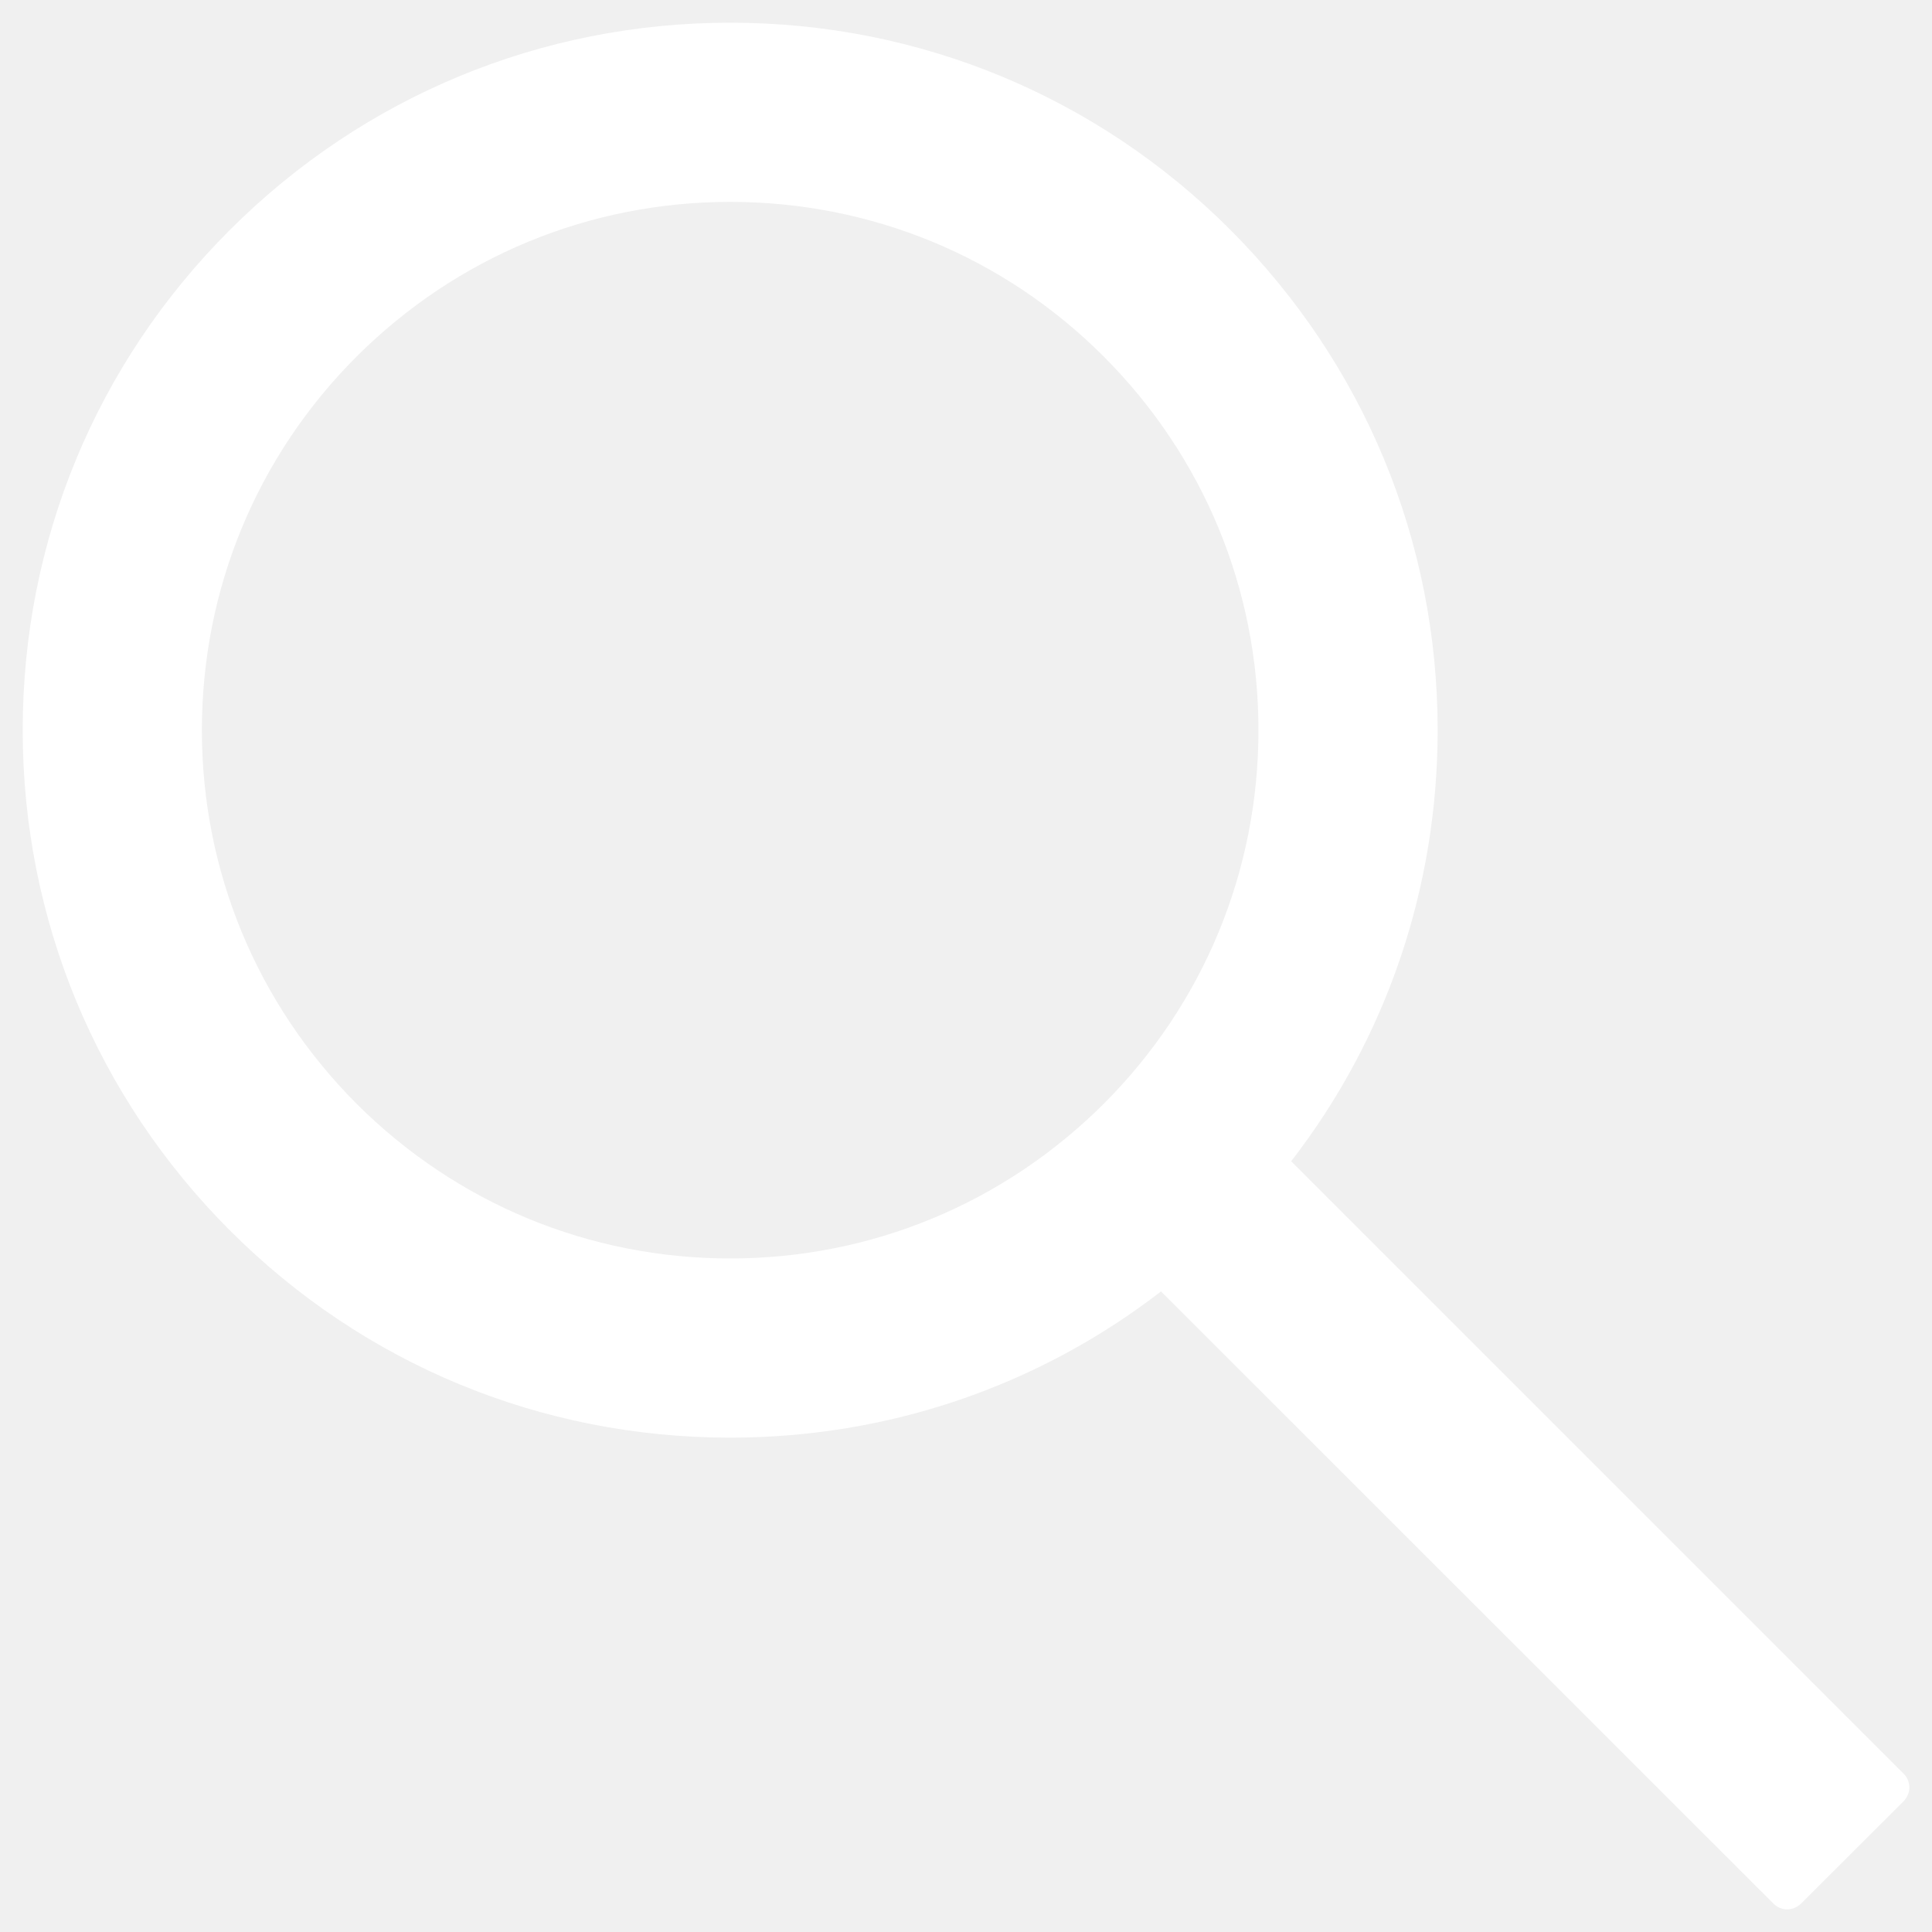
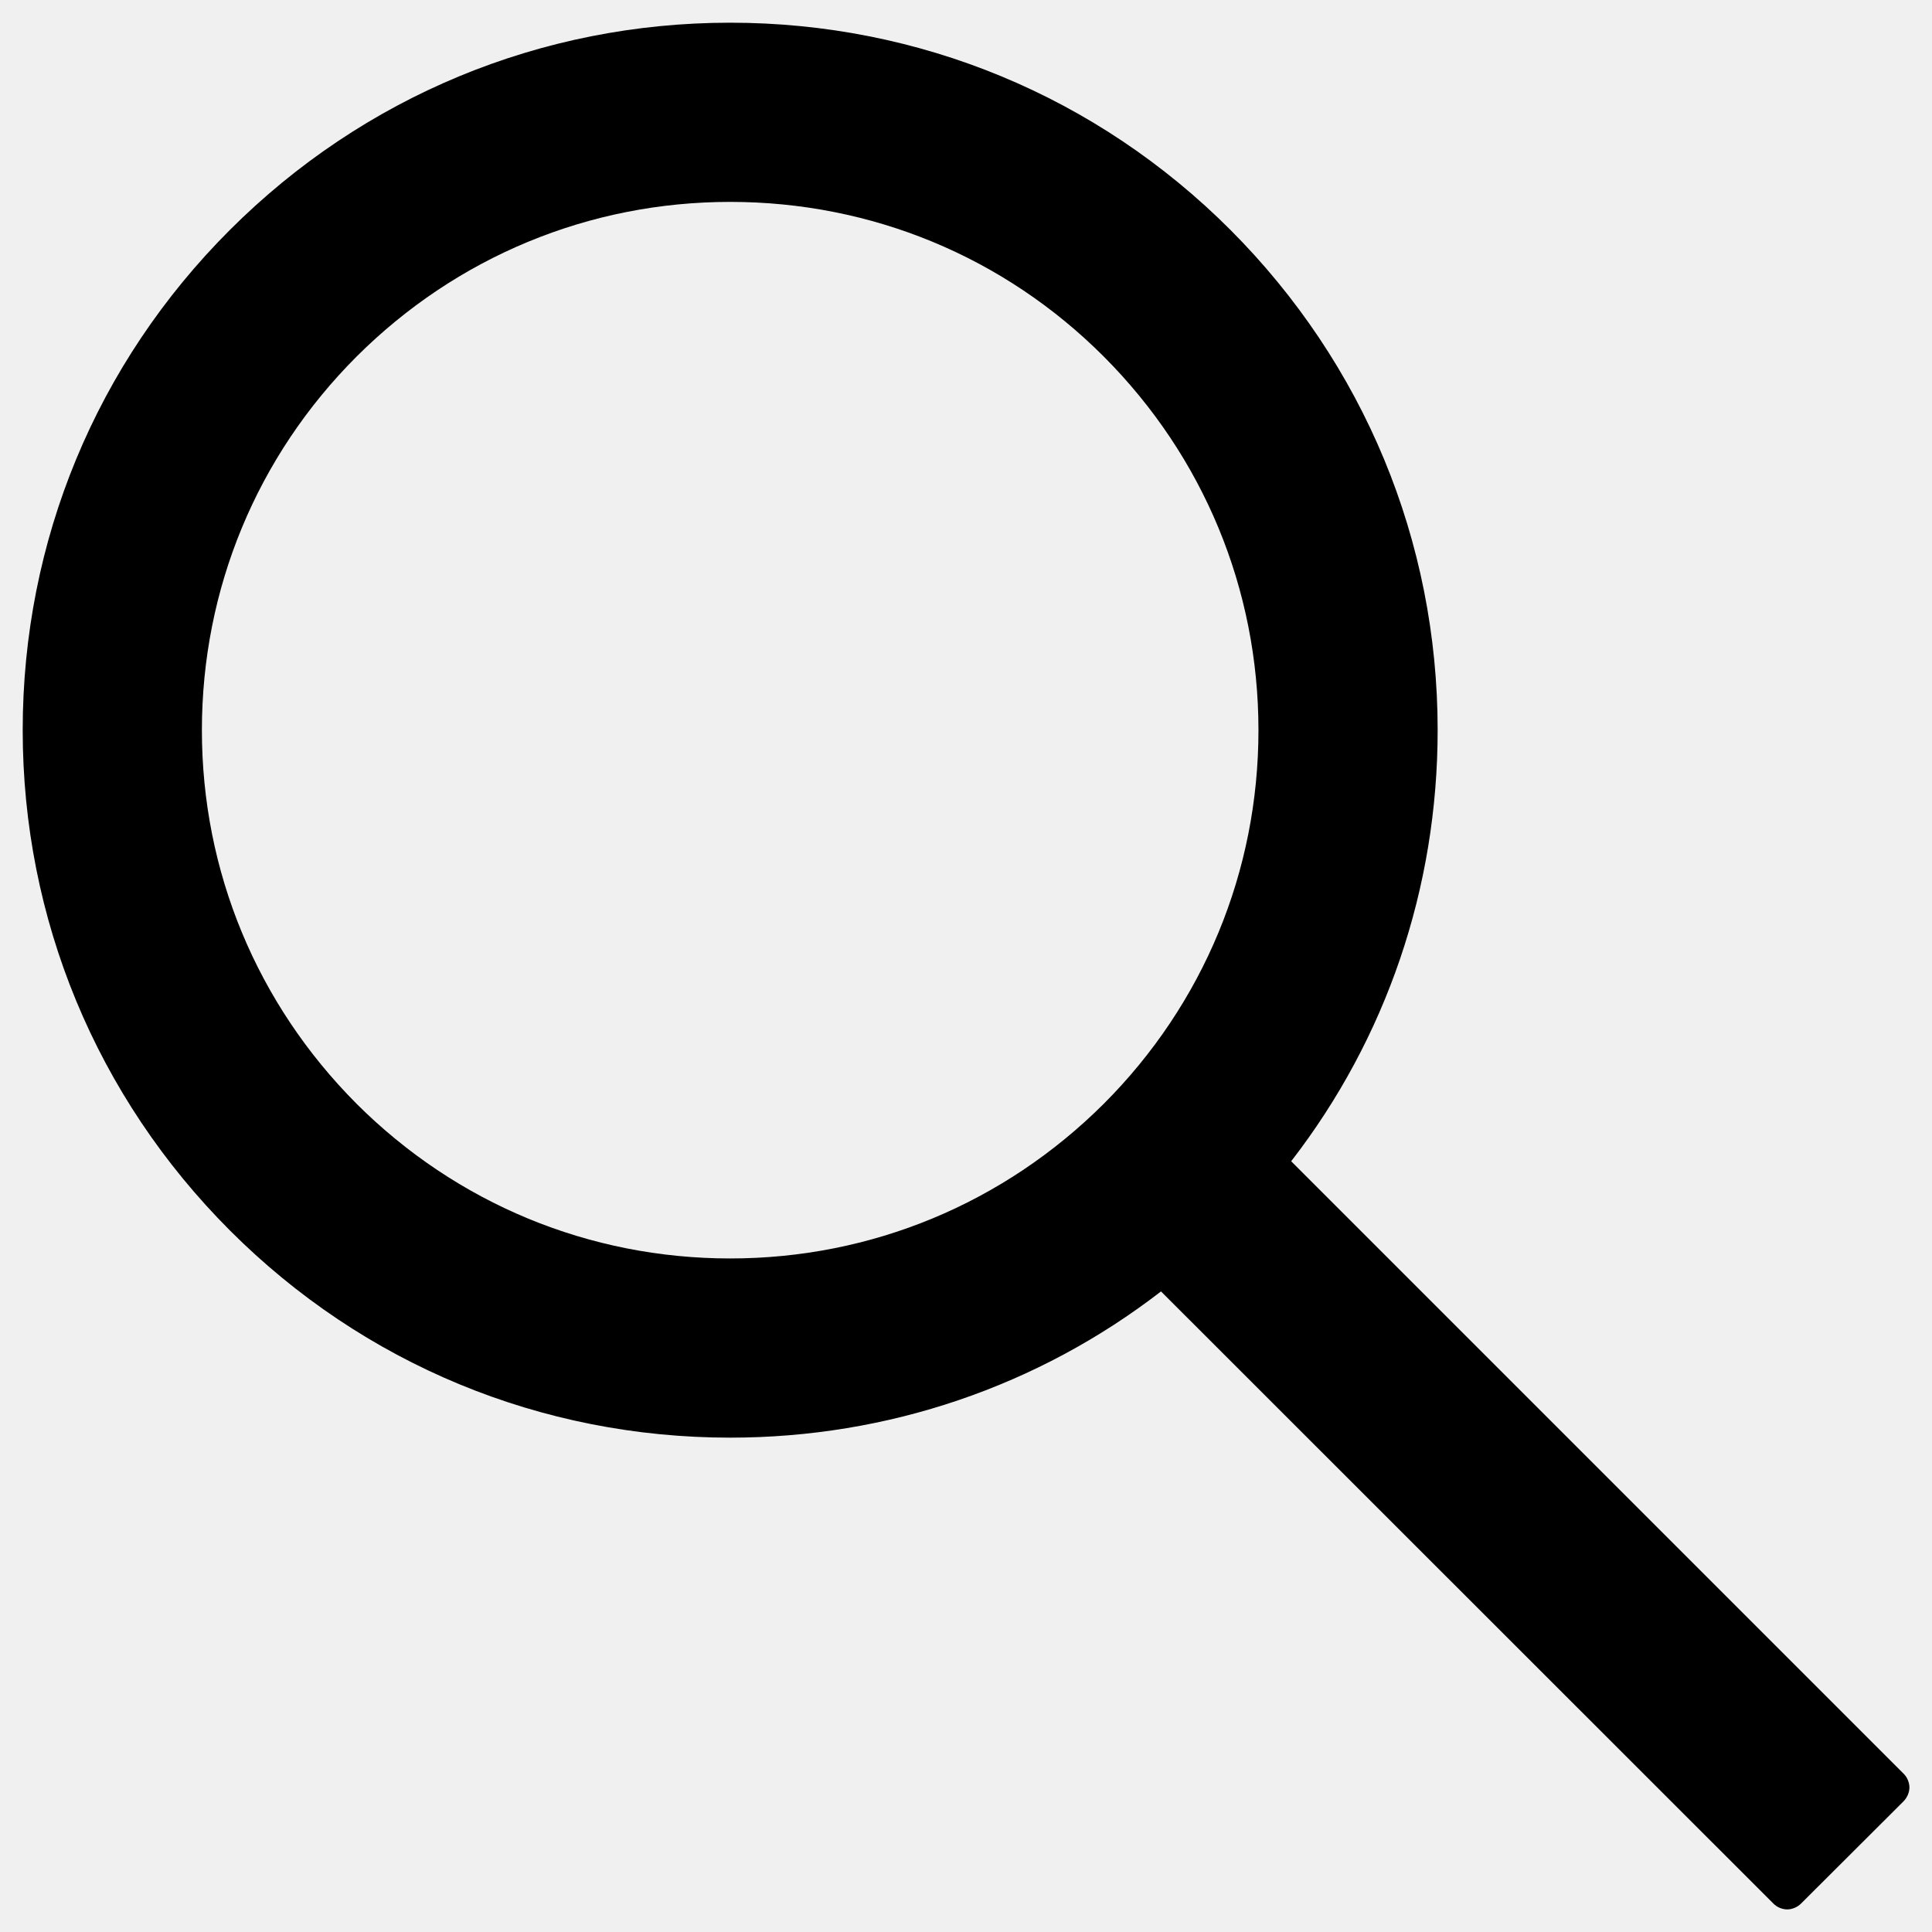
<svg xmlns="http://www.w3.org/2000/svg" width="16" height="16" viewBox="0 0 16 16" fill="none">
-   <path d="M15.766 14.69L10.693 9.617C11.48 8.6 11.906 7.355 11.906 6.047C11.906 4.48 11.295 3.012 10.19 1.904C9.084 0.797 7.611 0.188 6.047 0.188C4.482 0.188 3.01 0.799 1.904 1.904C0.797 3.01 0.188 4.48 0.188 6.047C0.188 7.611 0.799 9.084 1.904 10.19C3.01 11.297 4.48 11.906 6.047 11.906C7.355 11.906 8.598 11.48 9.615 10.695L14.688 15.766C14.702 15.78 14.72 15.792 14.739 15.8C14.759 15.808 14.78 15.813 14.801 15.813C14.822 15.813 14.843 15.808 14.862 15.8C14.882 15.792 14.899 15.78 14.914 15.766L15.766 14.916C15.78 14.901 15.792 14.883 15.8 14.864C15.808 14.845 15.813 14.824 15.813 14.803C15.813 14.782 15.808 14.761 15.8 14.741C15.792 14.722 15.78 14.704 15.766 14.69ZM9.141 9.141C8.312 9.967 7.215 10.422 6.047 10.422C4.879 10.422 3.781 9.967 2.953 9.141C2.127 8.312 1.672 7.215 1.672 6.047C1.672 4.879 2.127 3.779 2.953 2.953C3.781 2.127 4.879 1.672 6.047 1.672C7.215 1.672 8.314 2.125 9.141 2.953C9.967 3.781 10.422 4.879 10.422 6.047C10.422 7.215 9.967 8.314 9.141 9.141Z" fill="white" />
+   <path d="M15.766 14.69L10.693 9.617C11.48 8.6 11.906 7.355 11.906 6.047C11.906 4.48 11.295 3.012 10.19 1.904C9.084 0.797 7.611 0.188 6.047 0.188C4.482 0.188 3.01 0.799 1.904 1.904C0.797 3.01 0.188 4.48 0.188 6.047C0.188 7.611 0.799 9.084 1.904 10.19C3.01 11.297 4.48 11.906 6.047 11.906C7.355 11.906 8.598 11.48 9.615 10.695L14.688 15.766C14.702 15.78 14.72 15.792 14.739 15.8C14.759 15.808 14.78 15.813 14.801 15.813C14.822 15.813 14.843 15.808 14.862 15.8C14.882 15.792 14.899 15.78 14.914 15.766L15.766 14.916C15.78 14.901 15.792 14.883 15.8 14.864C15.808 14.845 15.813 14.824 15.813 14.803C15.813 14.782 15.808 14.761 15.8 14.741C15.792 14.722 15.78 14.704 15.766 14.69ZM9.141 9.141C8.312 9.967 7.215 10.422 6.047 10.422C4.879 10.422 3.781 9.967 2.953 9.141C2.127 8.312 1.672 7.215 1.672 6.047C1.672 4.879 2.127 3.779 2.953 2.953C3.781 2.127 4.879 1.672 6.047 1.672C7.215 1.672 8.314 2.125 9.141 2.953C9.967 3.781 10.422 4.879 10.422 6.047C10.422 7.215 9.967 8.314 9.141 9.141Z" fill="black" />
</svg>
